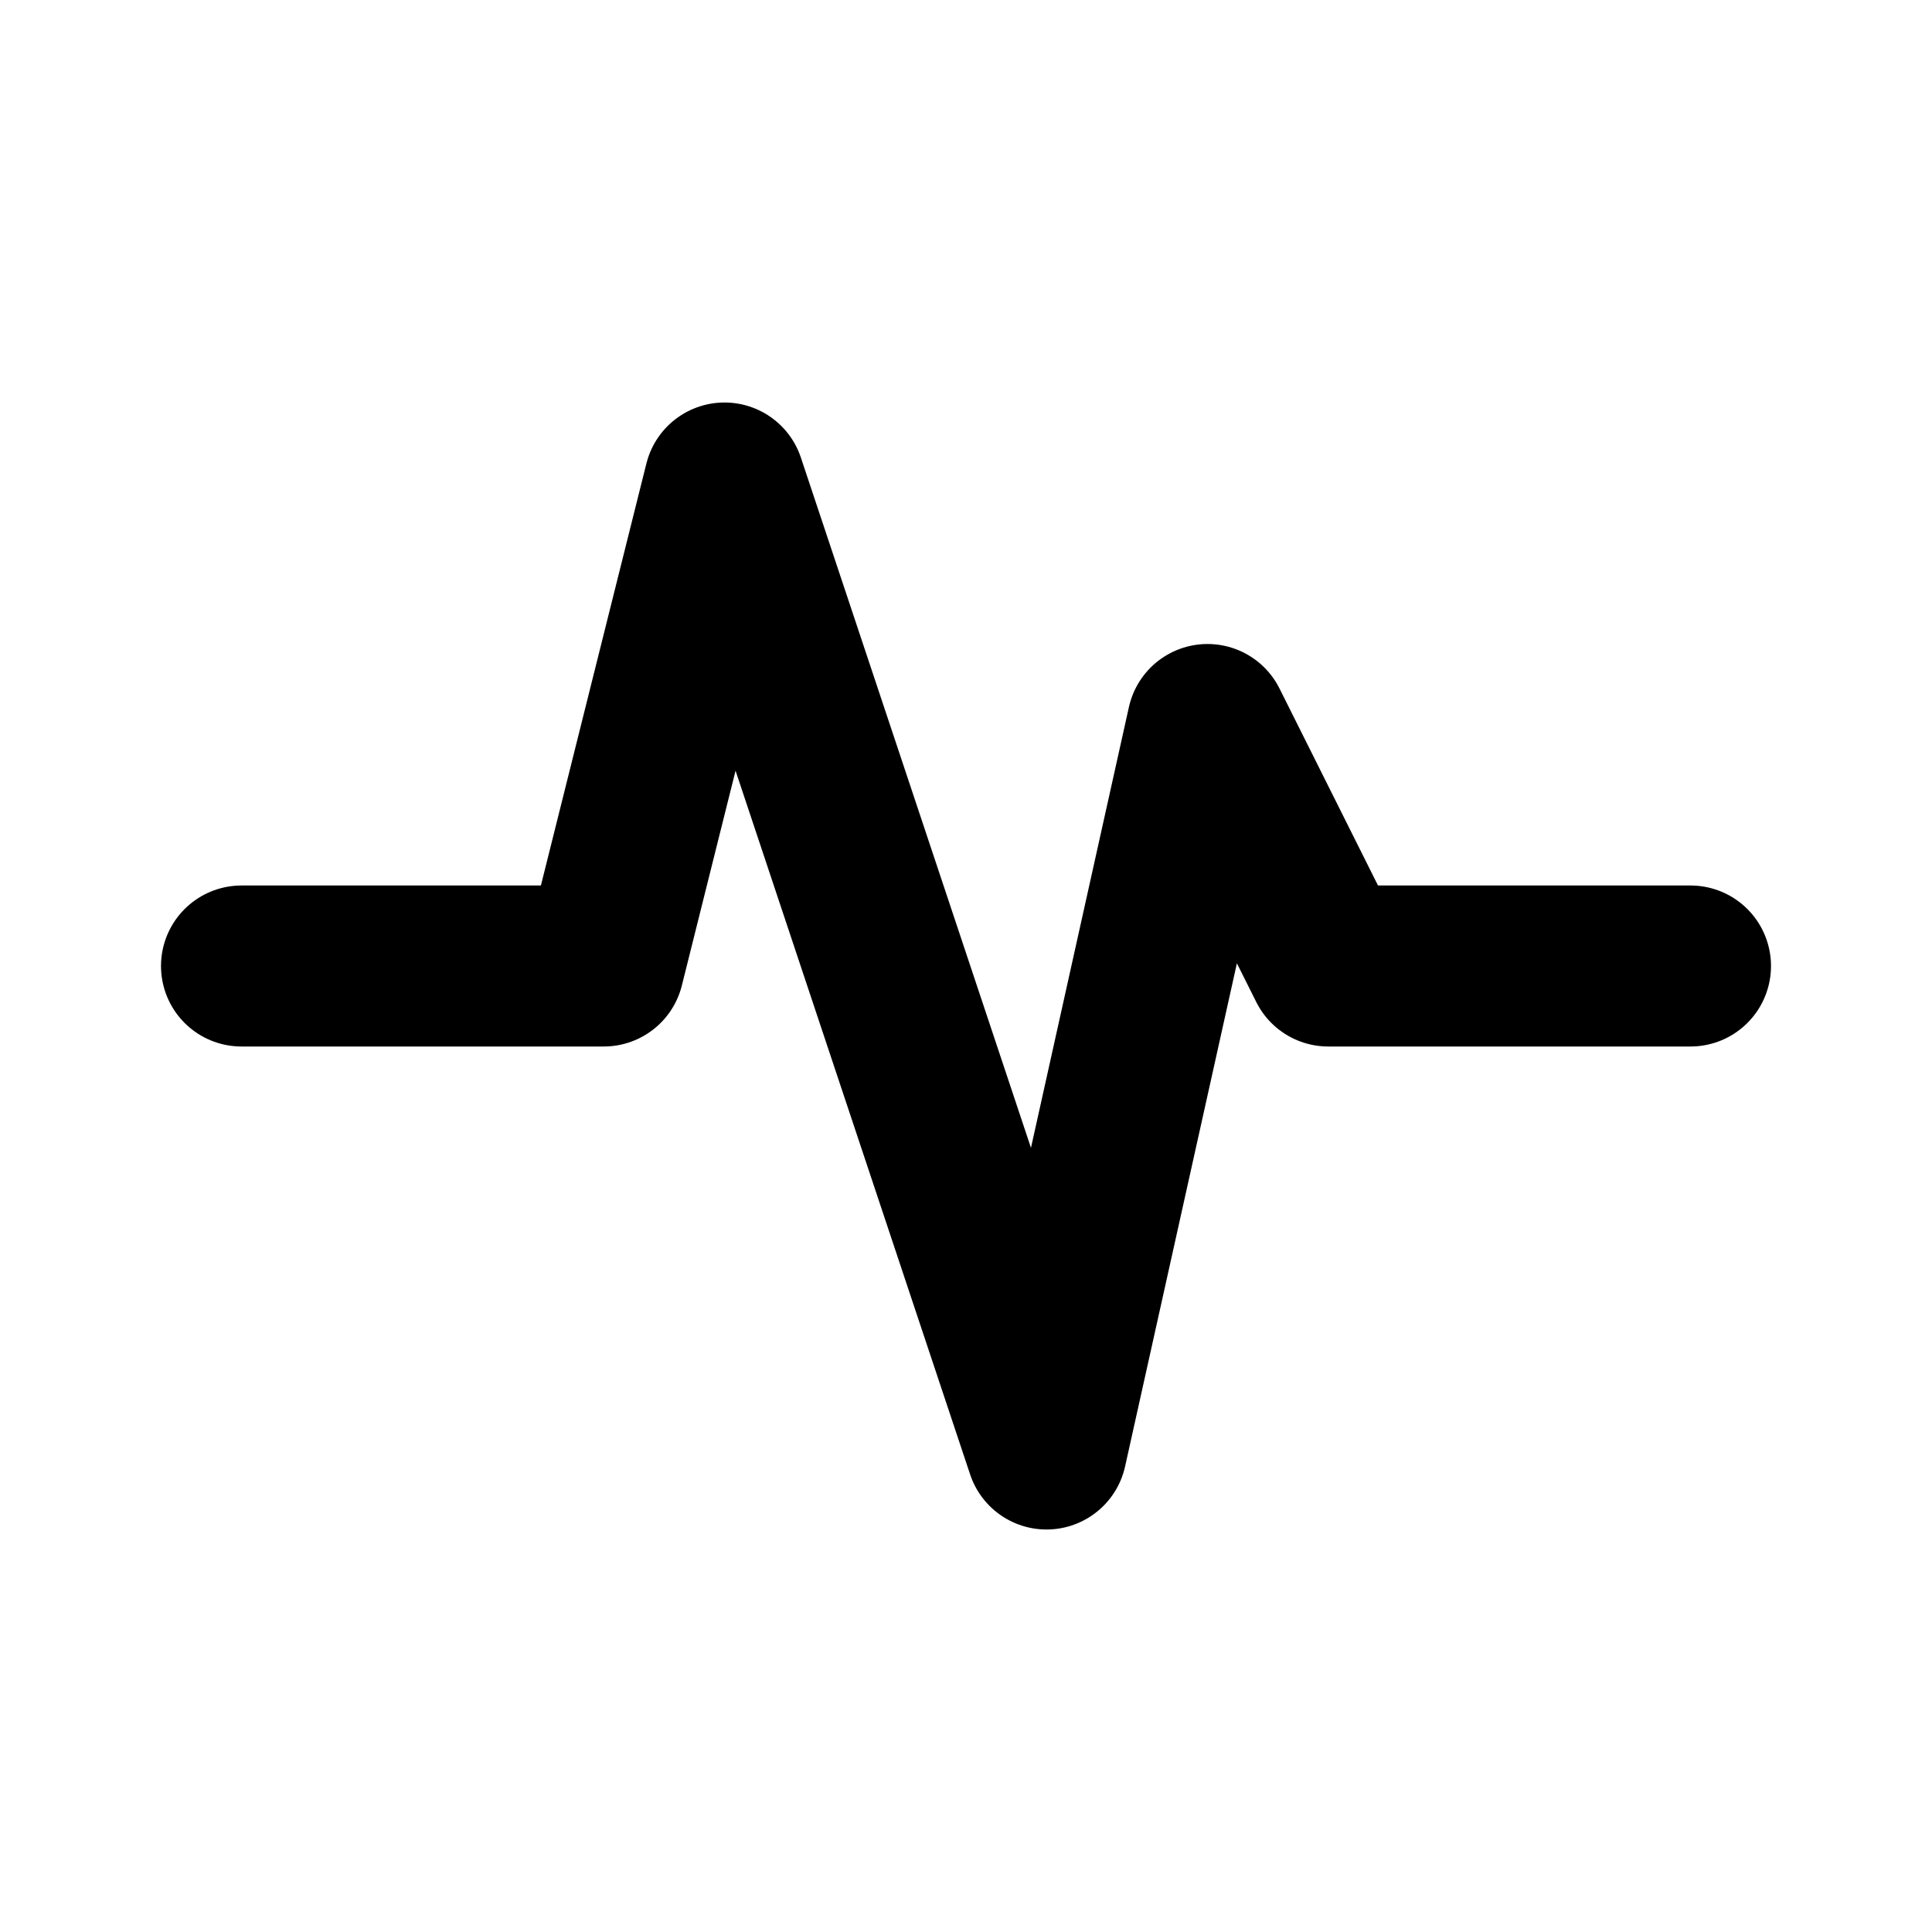
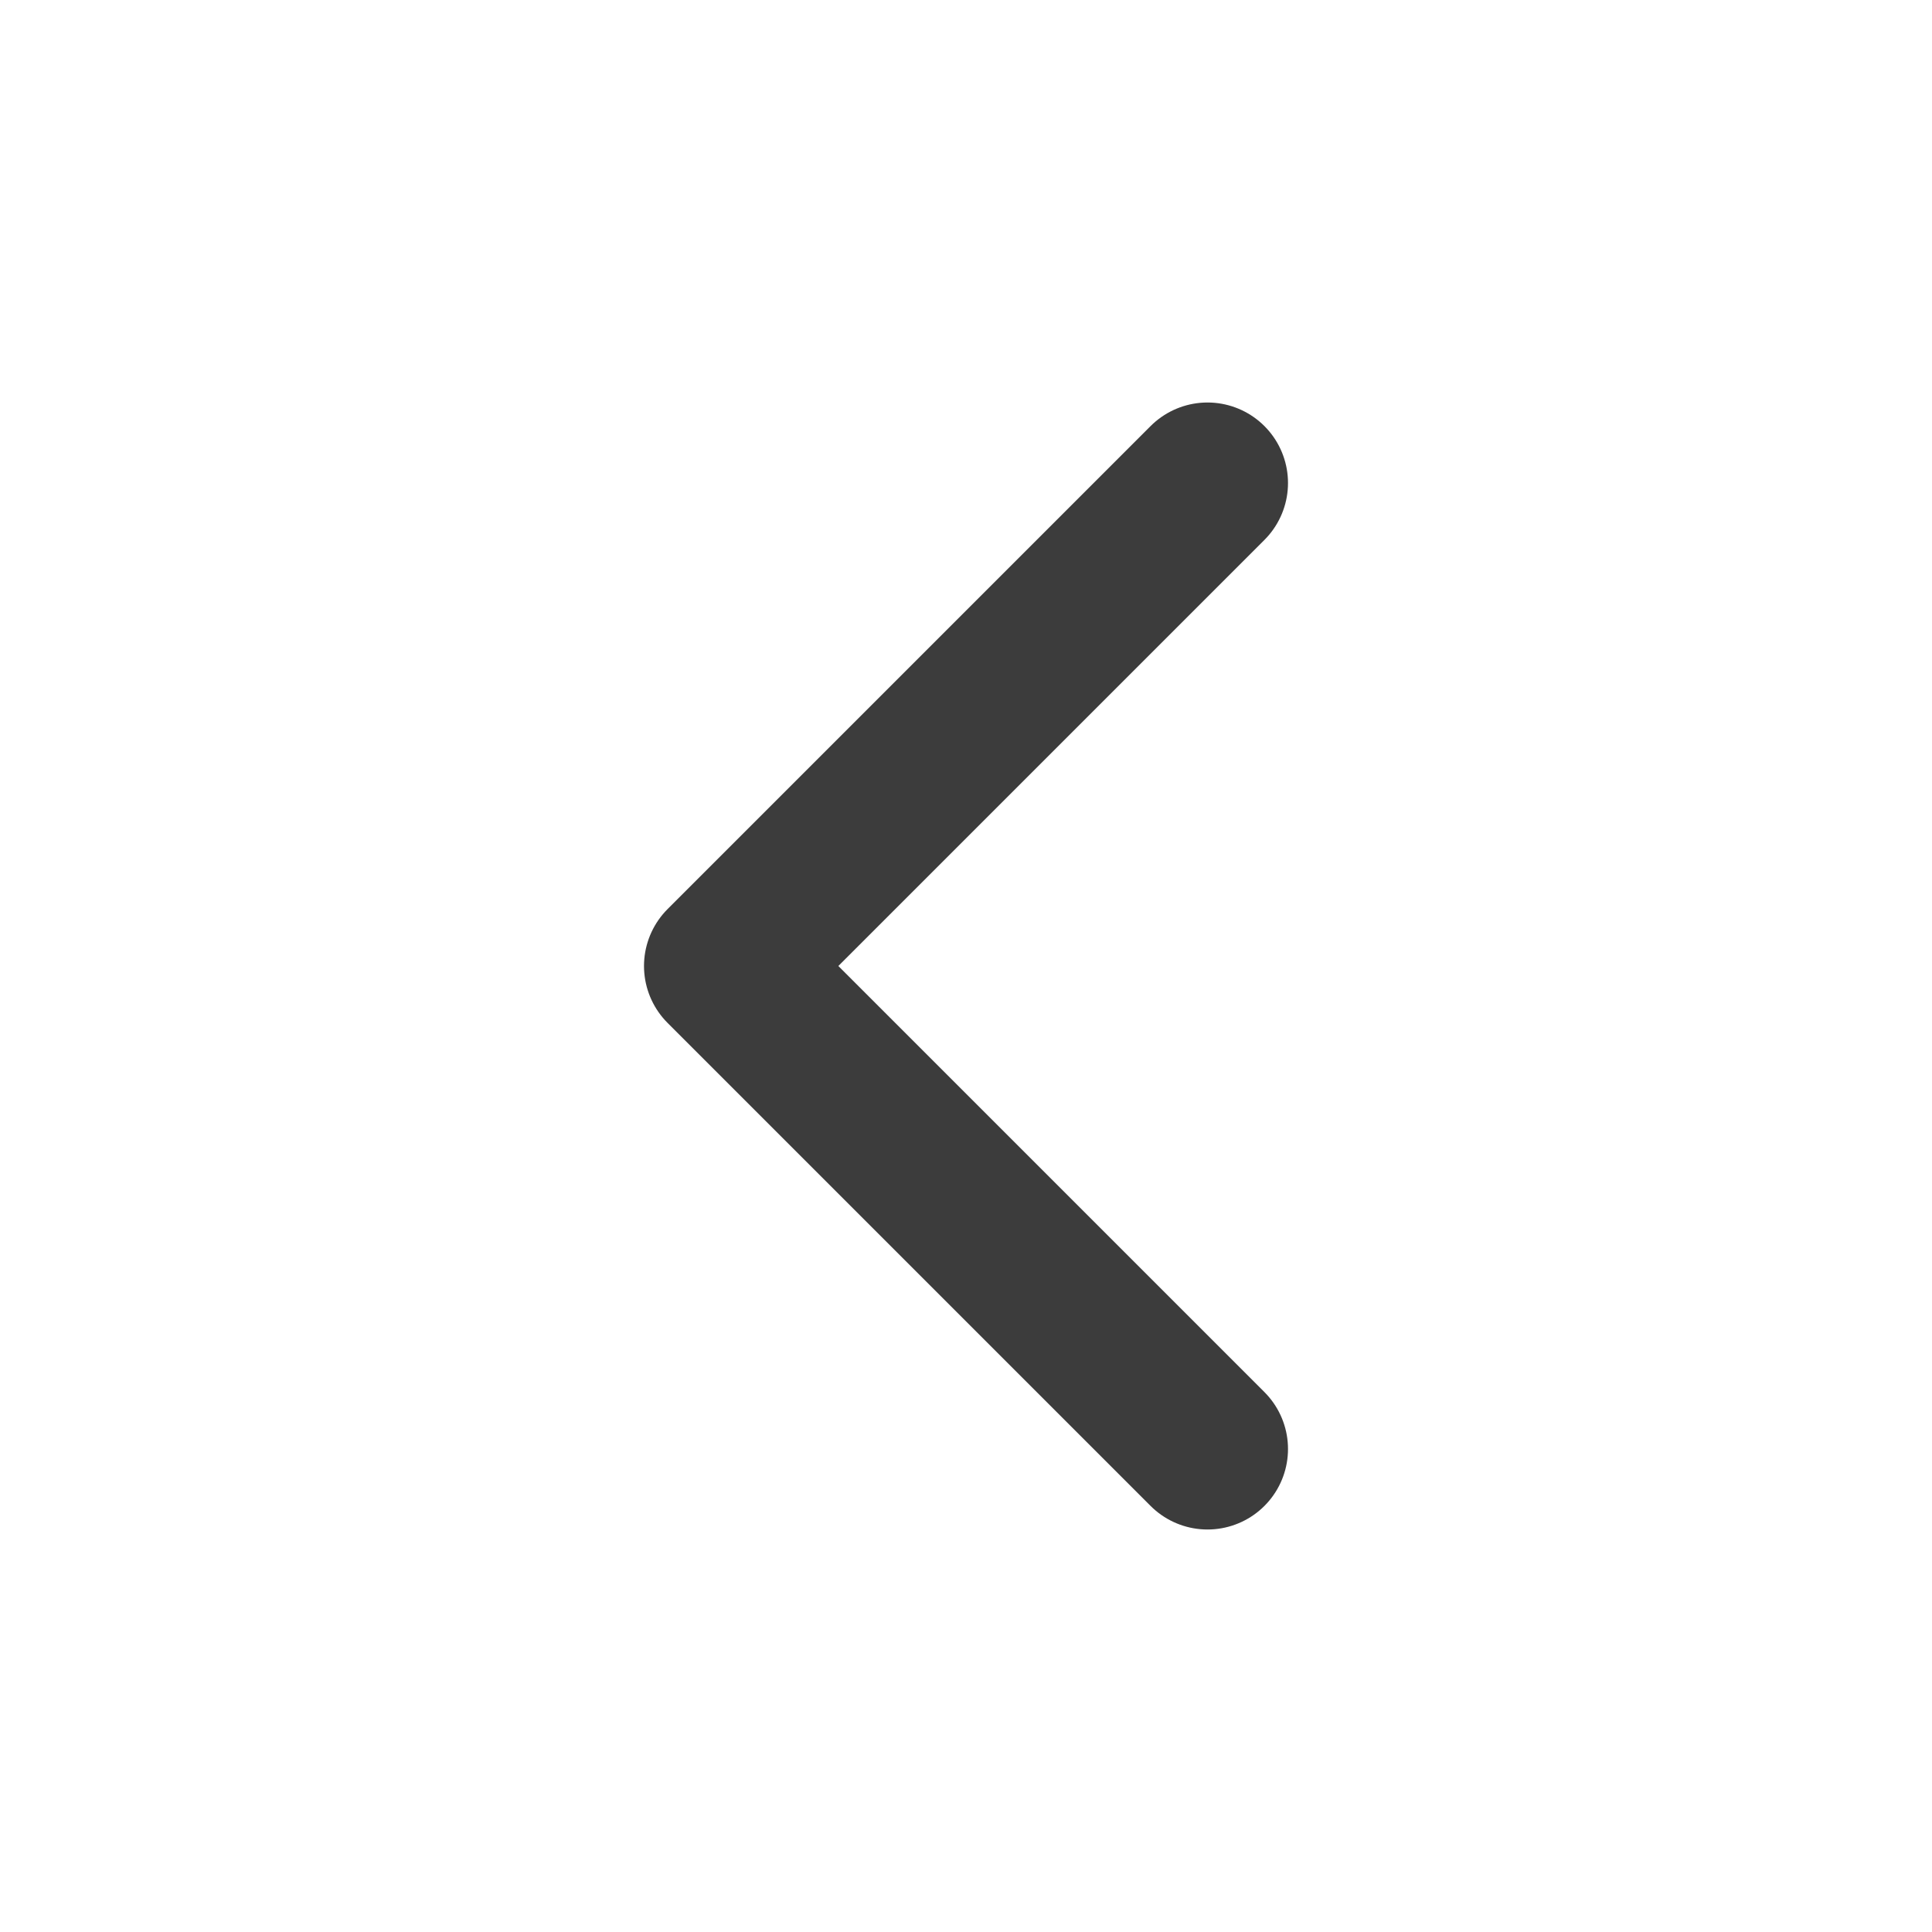
- <svg xmlns="http://www.w3.org/2000/svg" width="24" height="24" viewBox="0 0 24 24" fill="none" stroke="currentColor" stroke-width="2" stroke-linecap="round" stroke-linejoin="round">
-   <path d="M3 12h4.5l1.5 -6l4 12l2 -9l1.5 3h4.5" />
+ <svg xmlns="http://www.w3.org/2000/svg" width="24" height="24" viewBox="0 0 24 24" fill="none" stroke="#3C3C3C" stroke-width="2" stroke-linecap="round" stroke-linejoin="round">
+   <path d="M15 6l-6 6l6 6" />
</svg>
